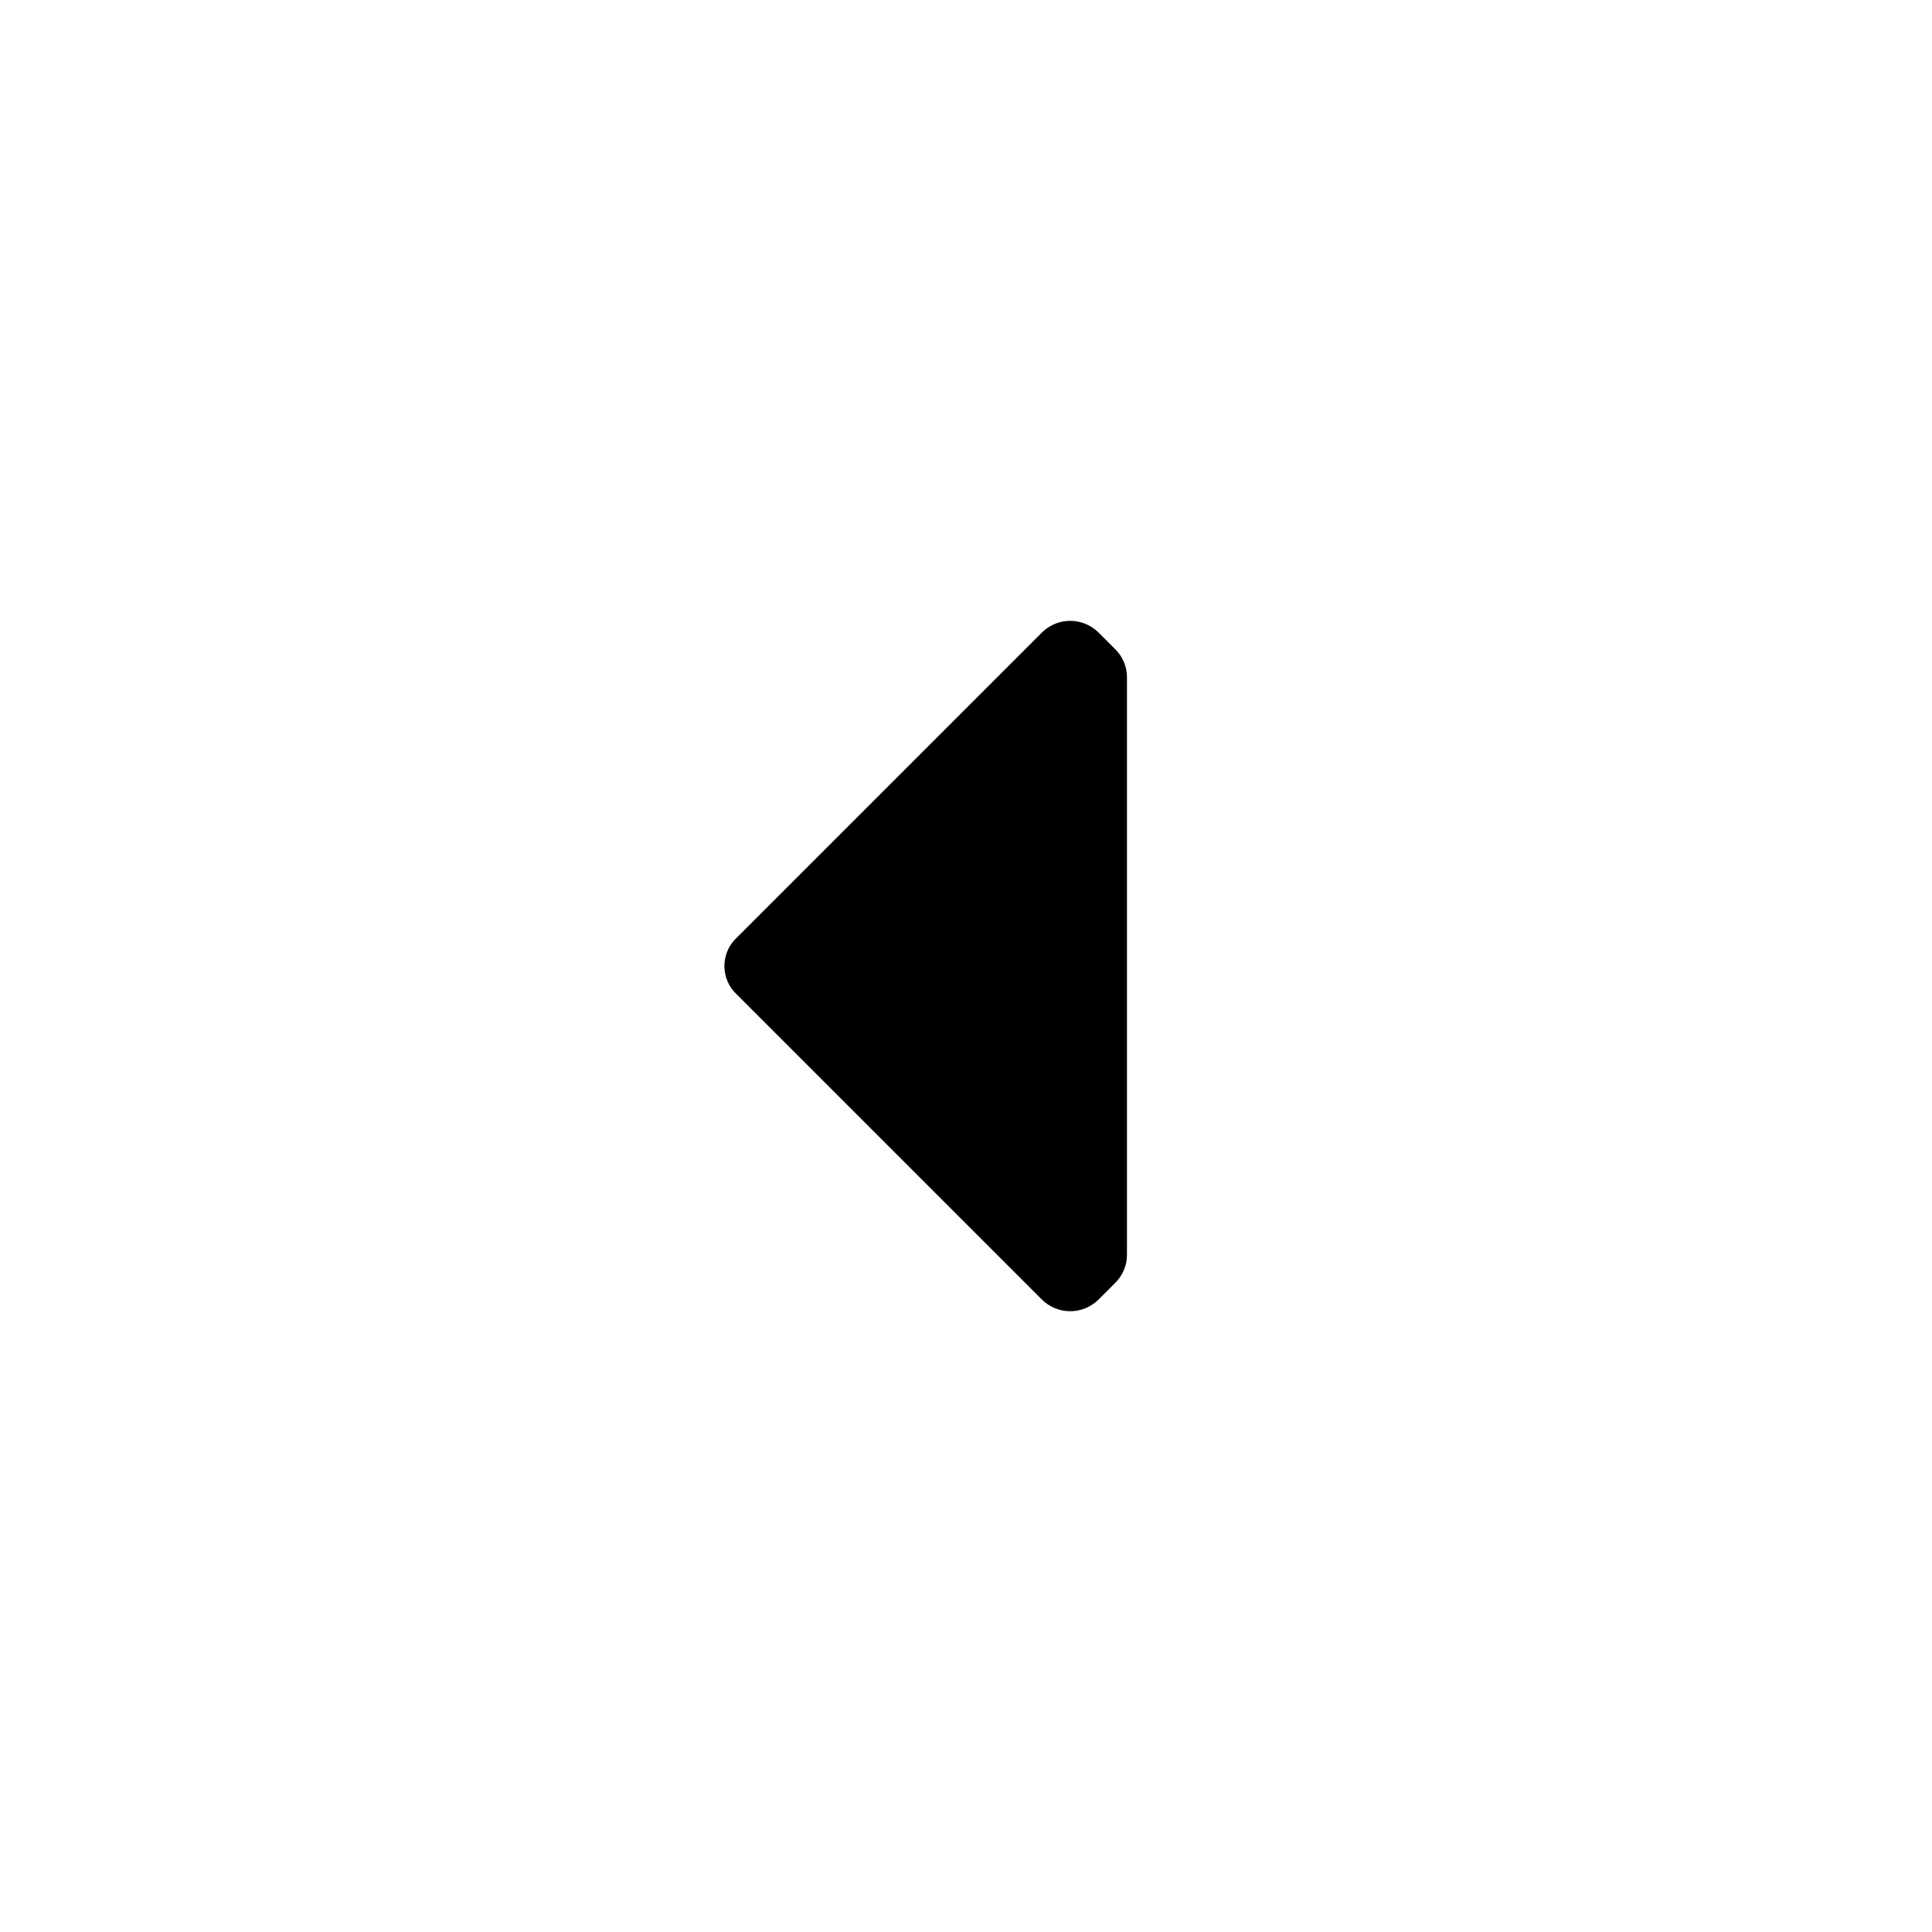
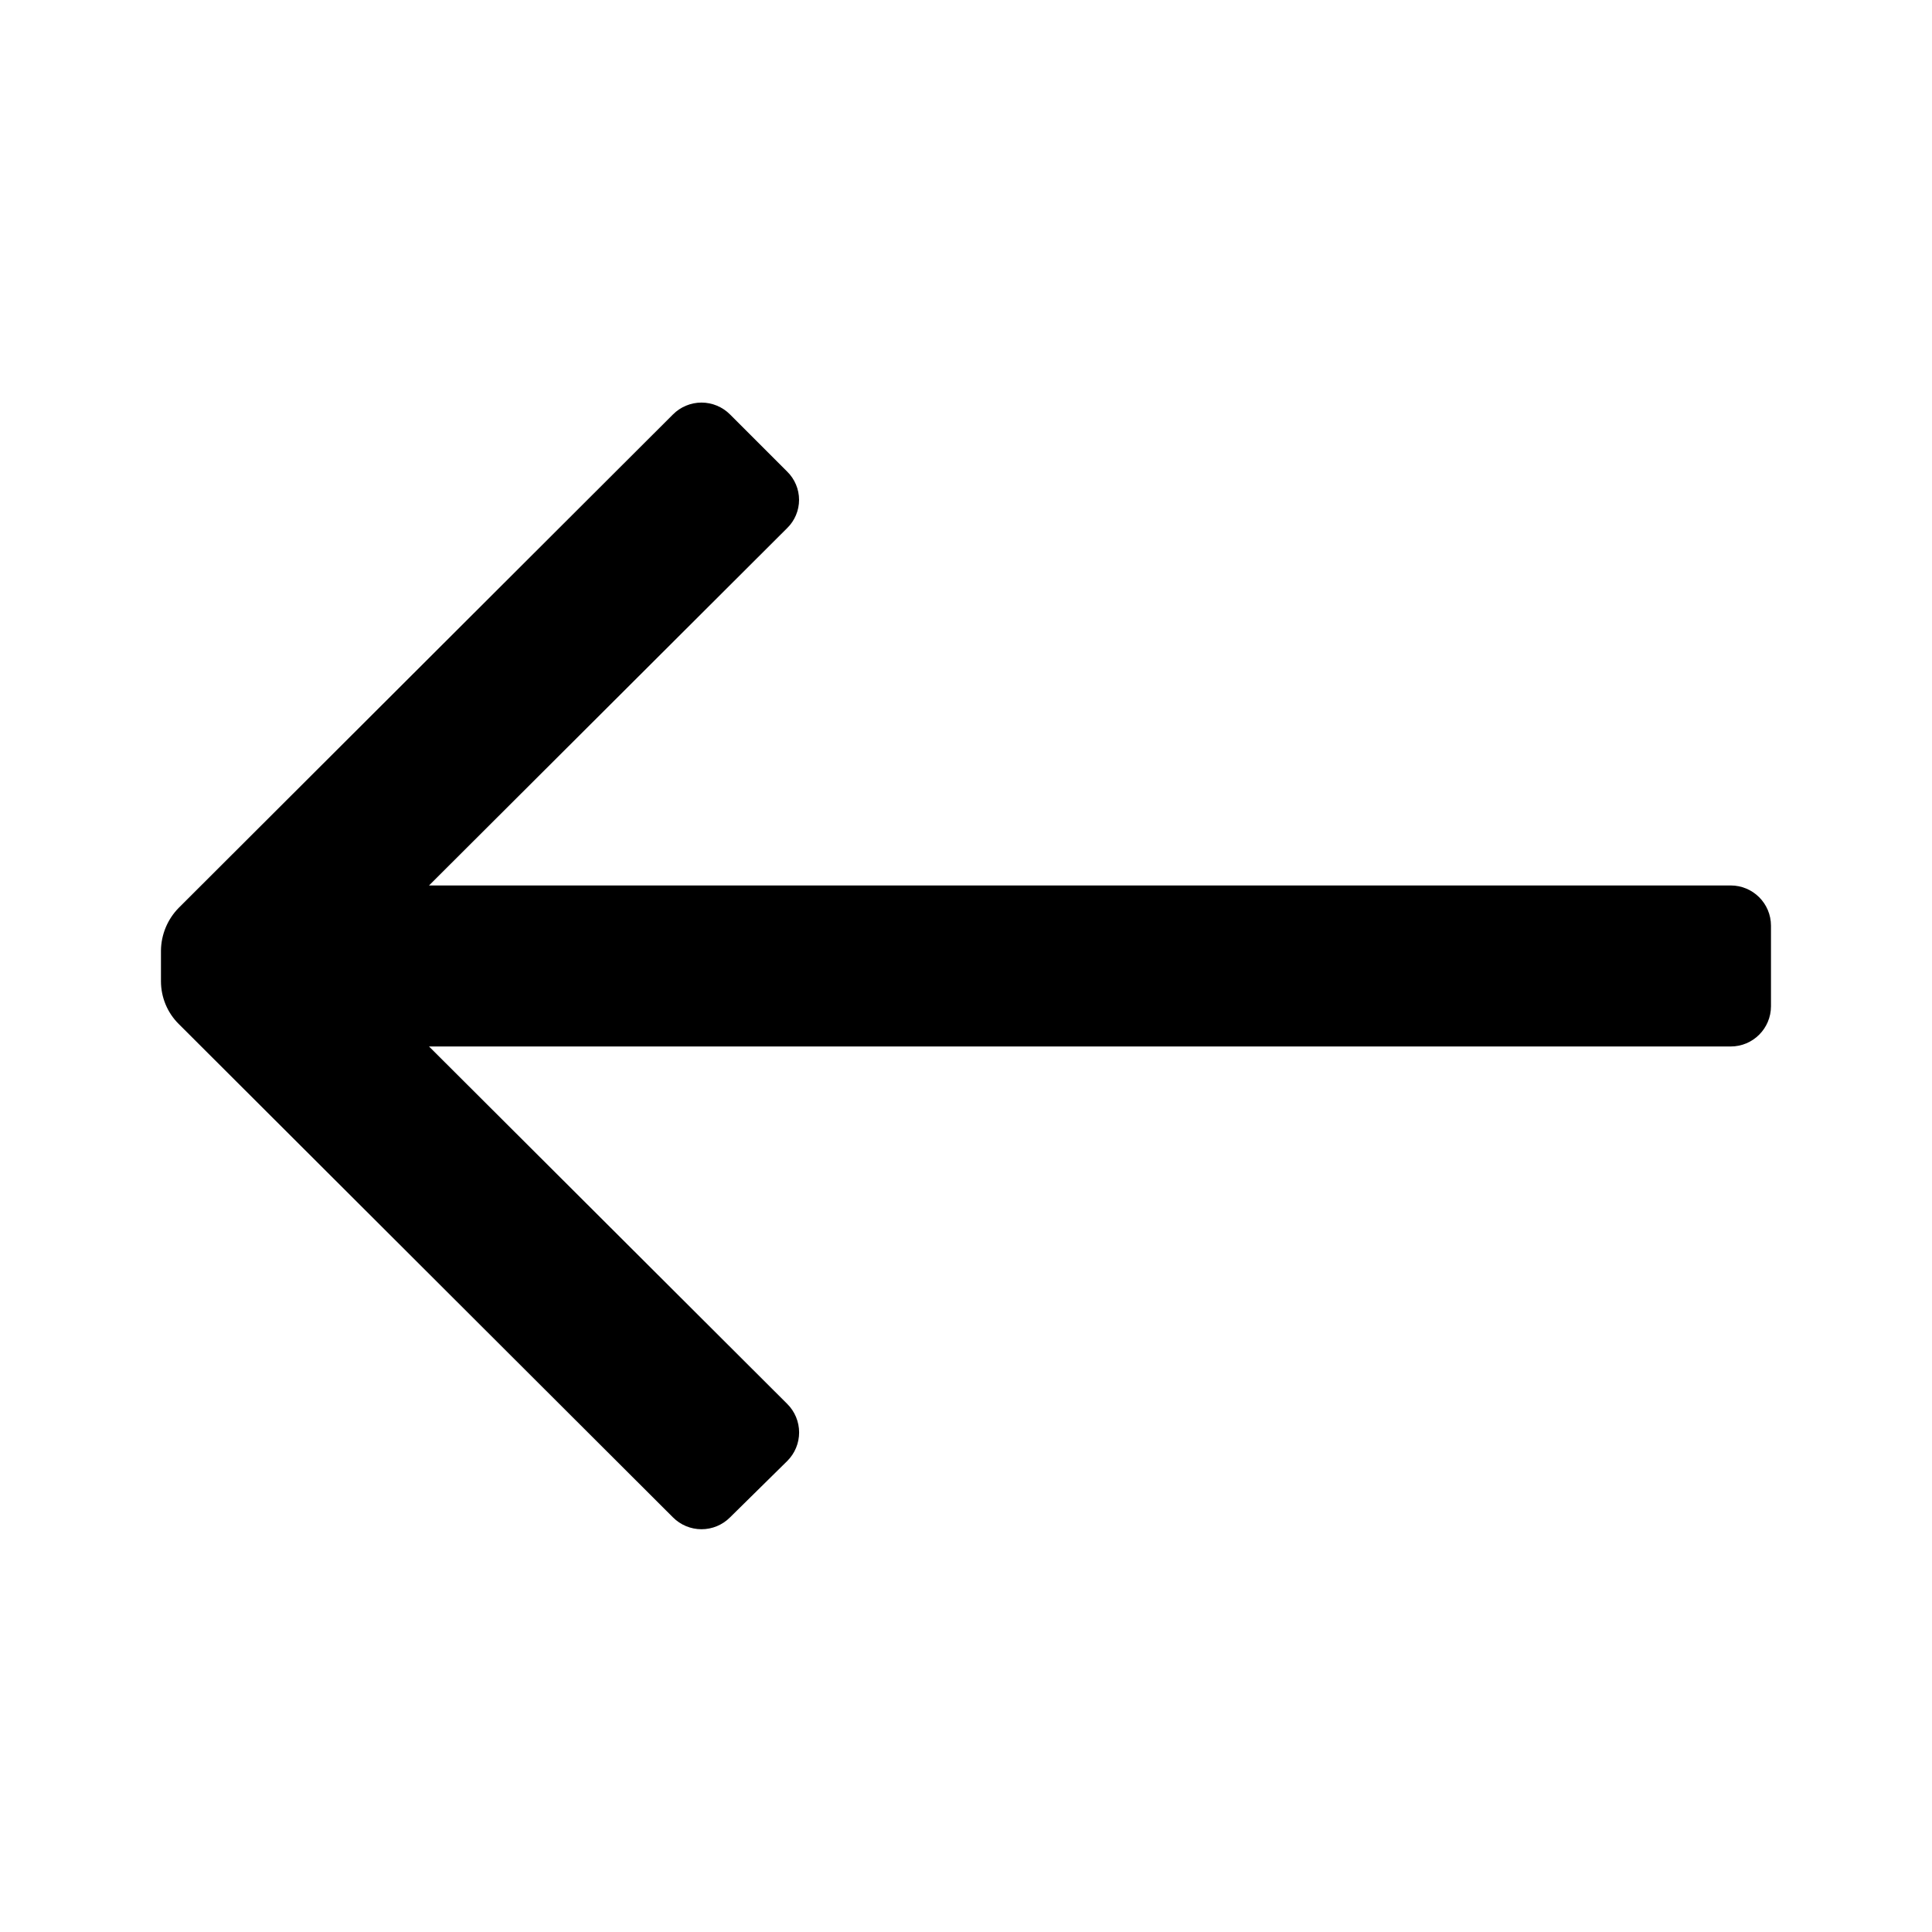
<svg xmlns="http://www.w3.org/2000/svg" version="1.1" width="32" height="32" viewBox="0 0 32 32">
-   <path fill="currentColor" d="M17.253 10.48c0.125-0.126 0.296-0.197 0.473-0.197s0.348 0.071 0.473 0.197l0.267 0.267c0.13 0.125 0.203 0.299 0.2 0.48v9.547c0.003 0.181-0.070 0.355-0.2 0.48l-0.267 0.267c-0.125 0.126-0.296 0.197-0.473 0.197s-0.348-0.071-0.473-0.197l-5.053-5.053c-0.129-0.121-0.202-0.29-0.202-0.467s0.073-0.346 0.202-0.467l5.053-5.053z" />
+   <path fill="currentColor" d="M29.333 15.333v1.333c0 0.368-0.298 0.667-0.667 0.667h-21.56l5.933 5.92c0.126 0.125 0.197 0.296 0.197 0.473s-0.071 0.348-0.197 0.473l-0.947 0.933c-0.125 0.126-0.296 0.197-0.473 0.197s-0.348-0.071-0.473-0.197l-8.187-8.173c-0.188-0.187-0.293-0.442-0.293-0.707v-0.507c0.003-0.265 0.108-0.518 0.293-0.707l8.187-8.173c0.125-0.126 0.296-0.197 0.473-0.197s0.348 0.071 0.473 0.197l0.947 0.947c0.125 0.123 0.196 0.291 0.196 0.467s-0.071 0.344-0.196 0.467l-5.933 5.92h21.56c0.368 0 0.667 0.298 0.667 0.667z" />
</svg>
